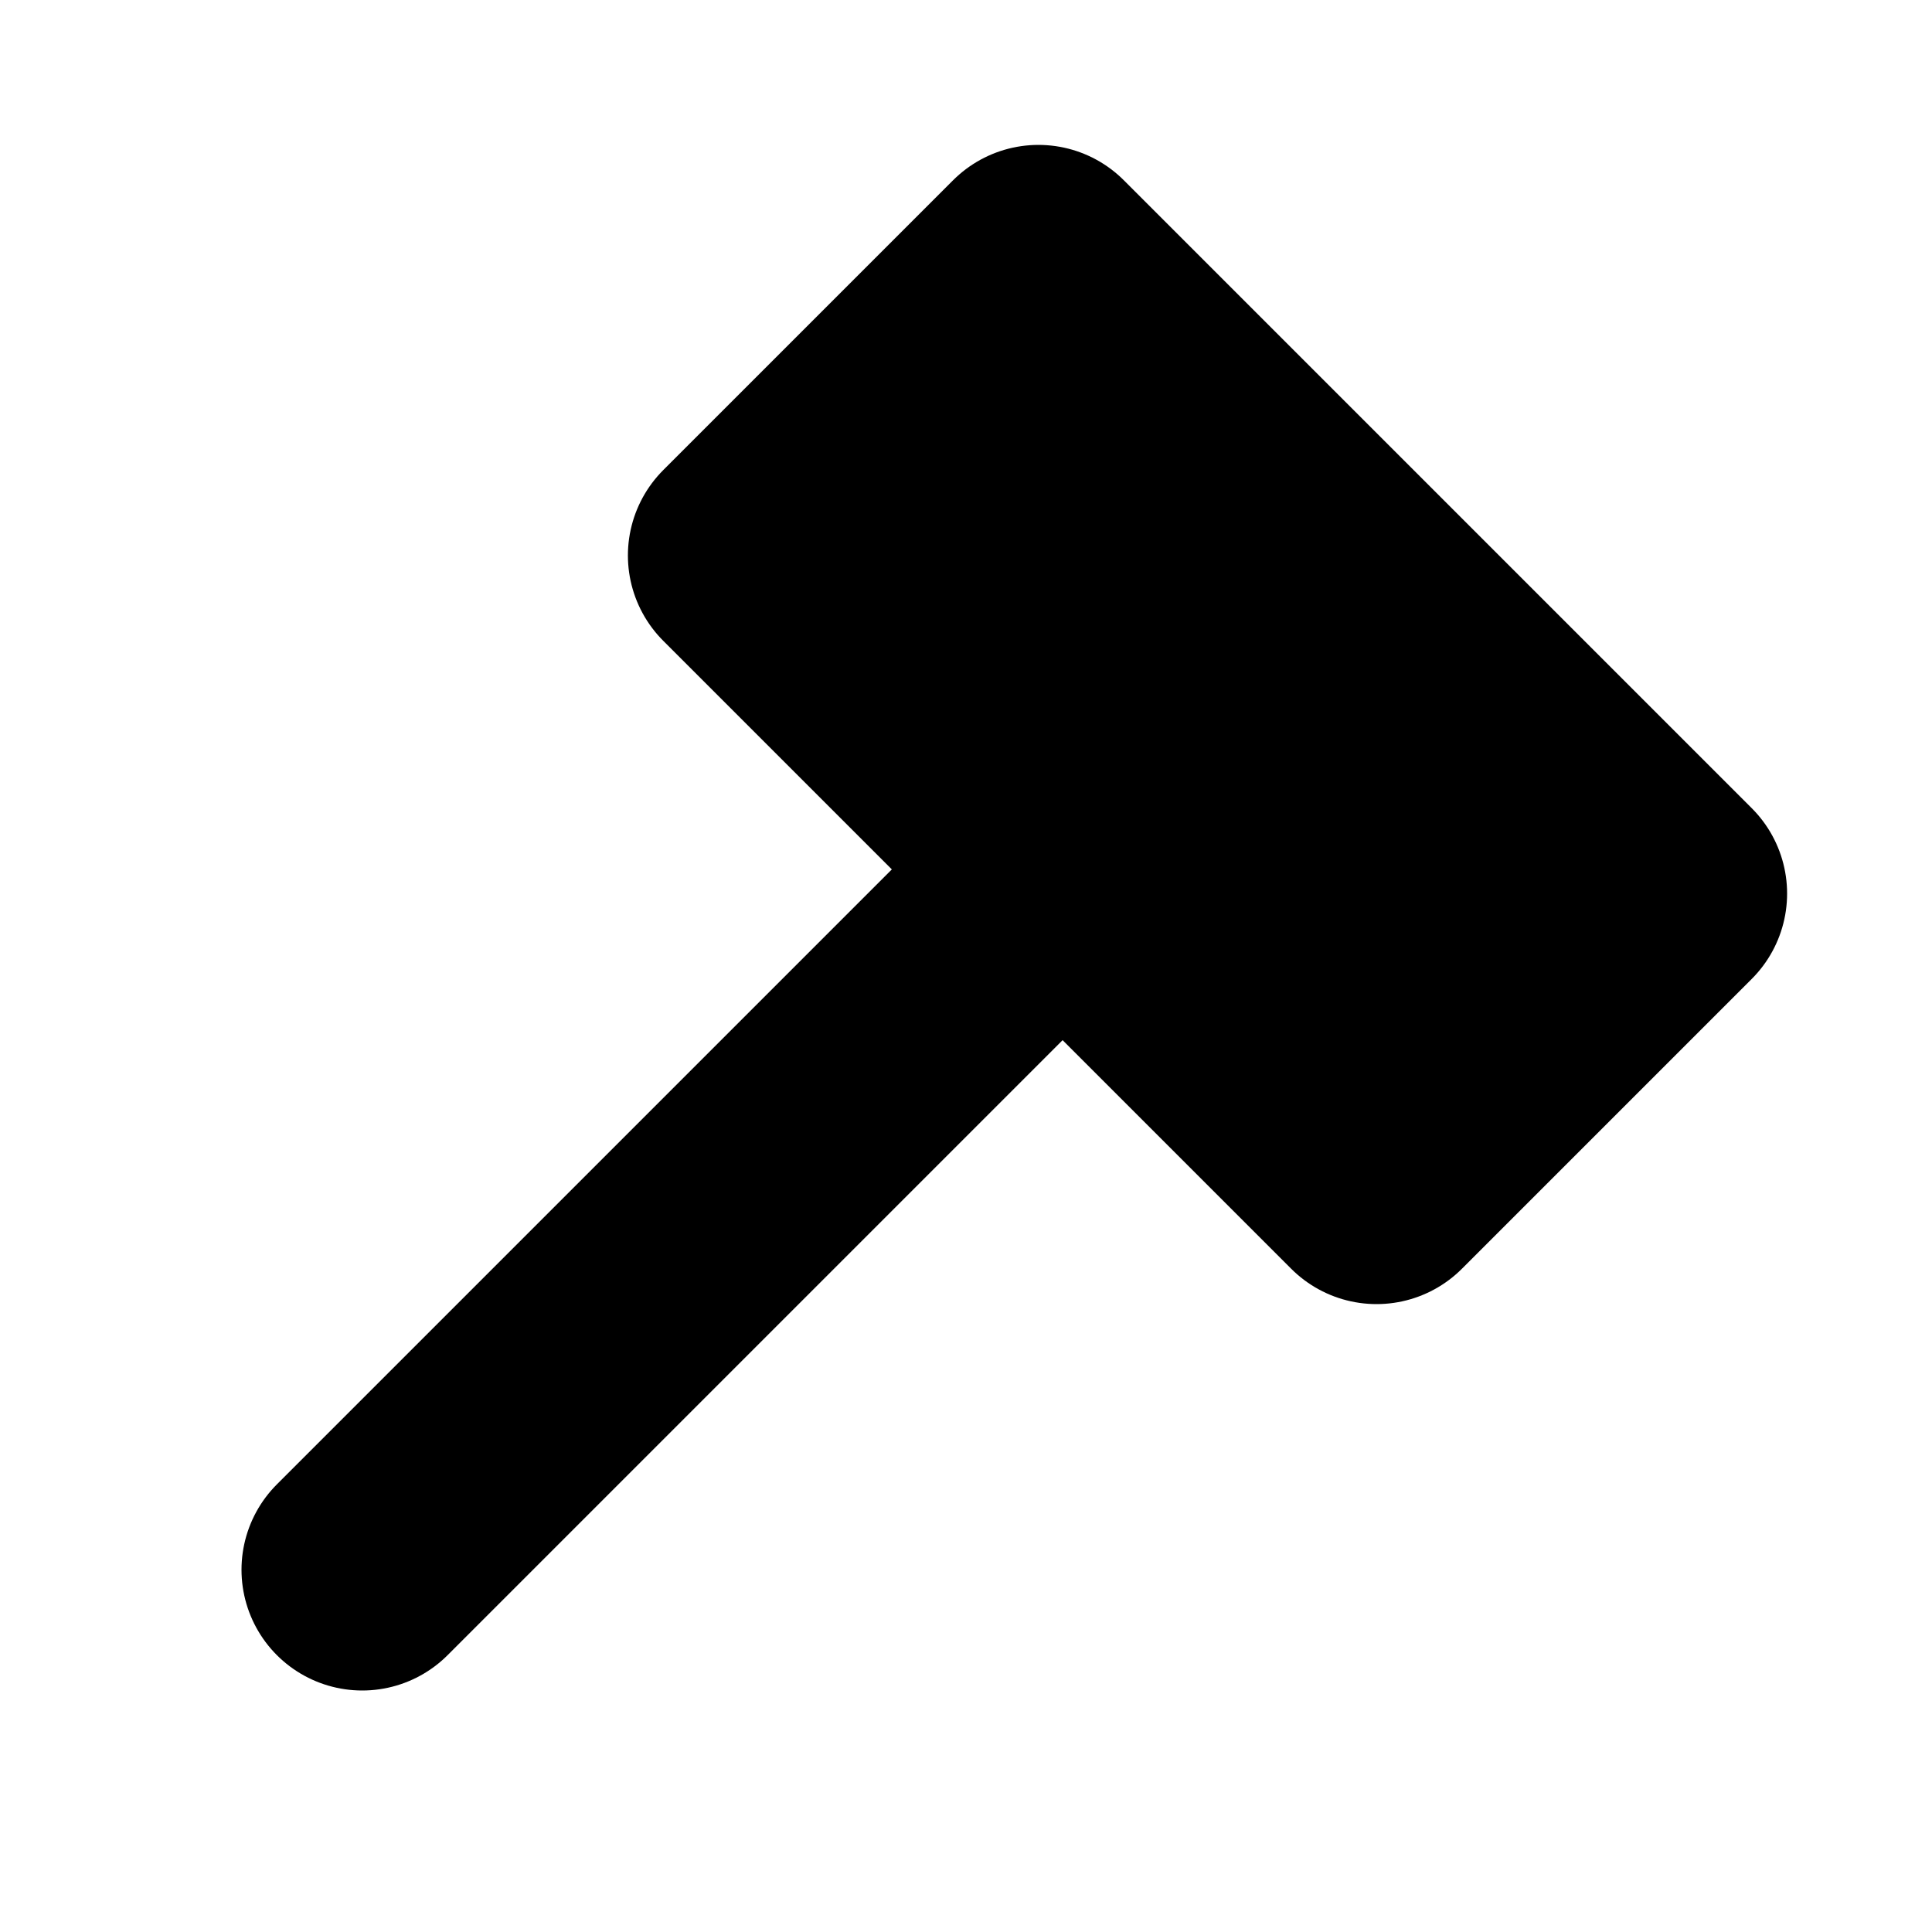
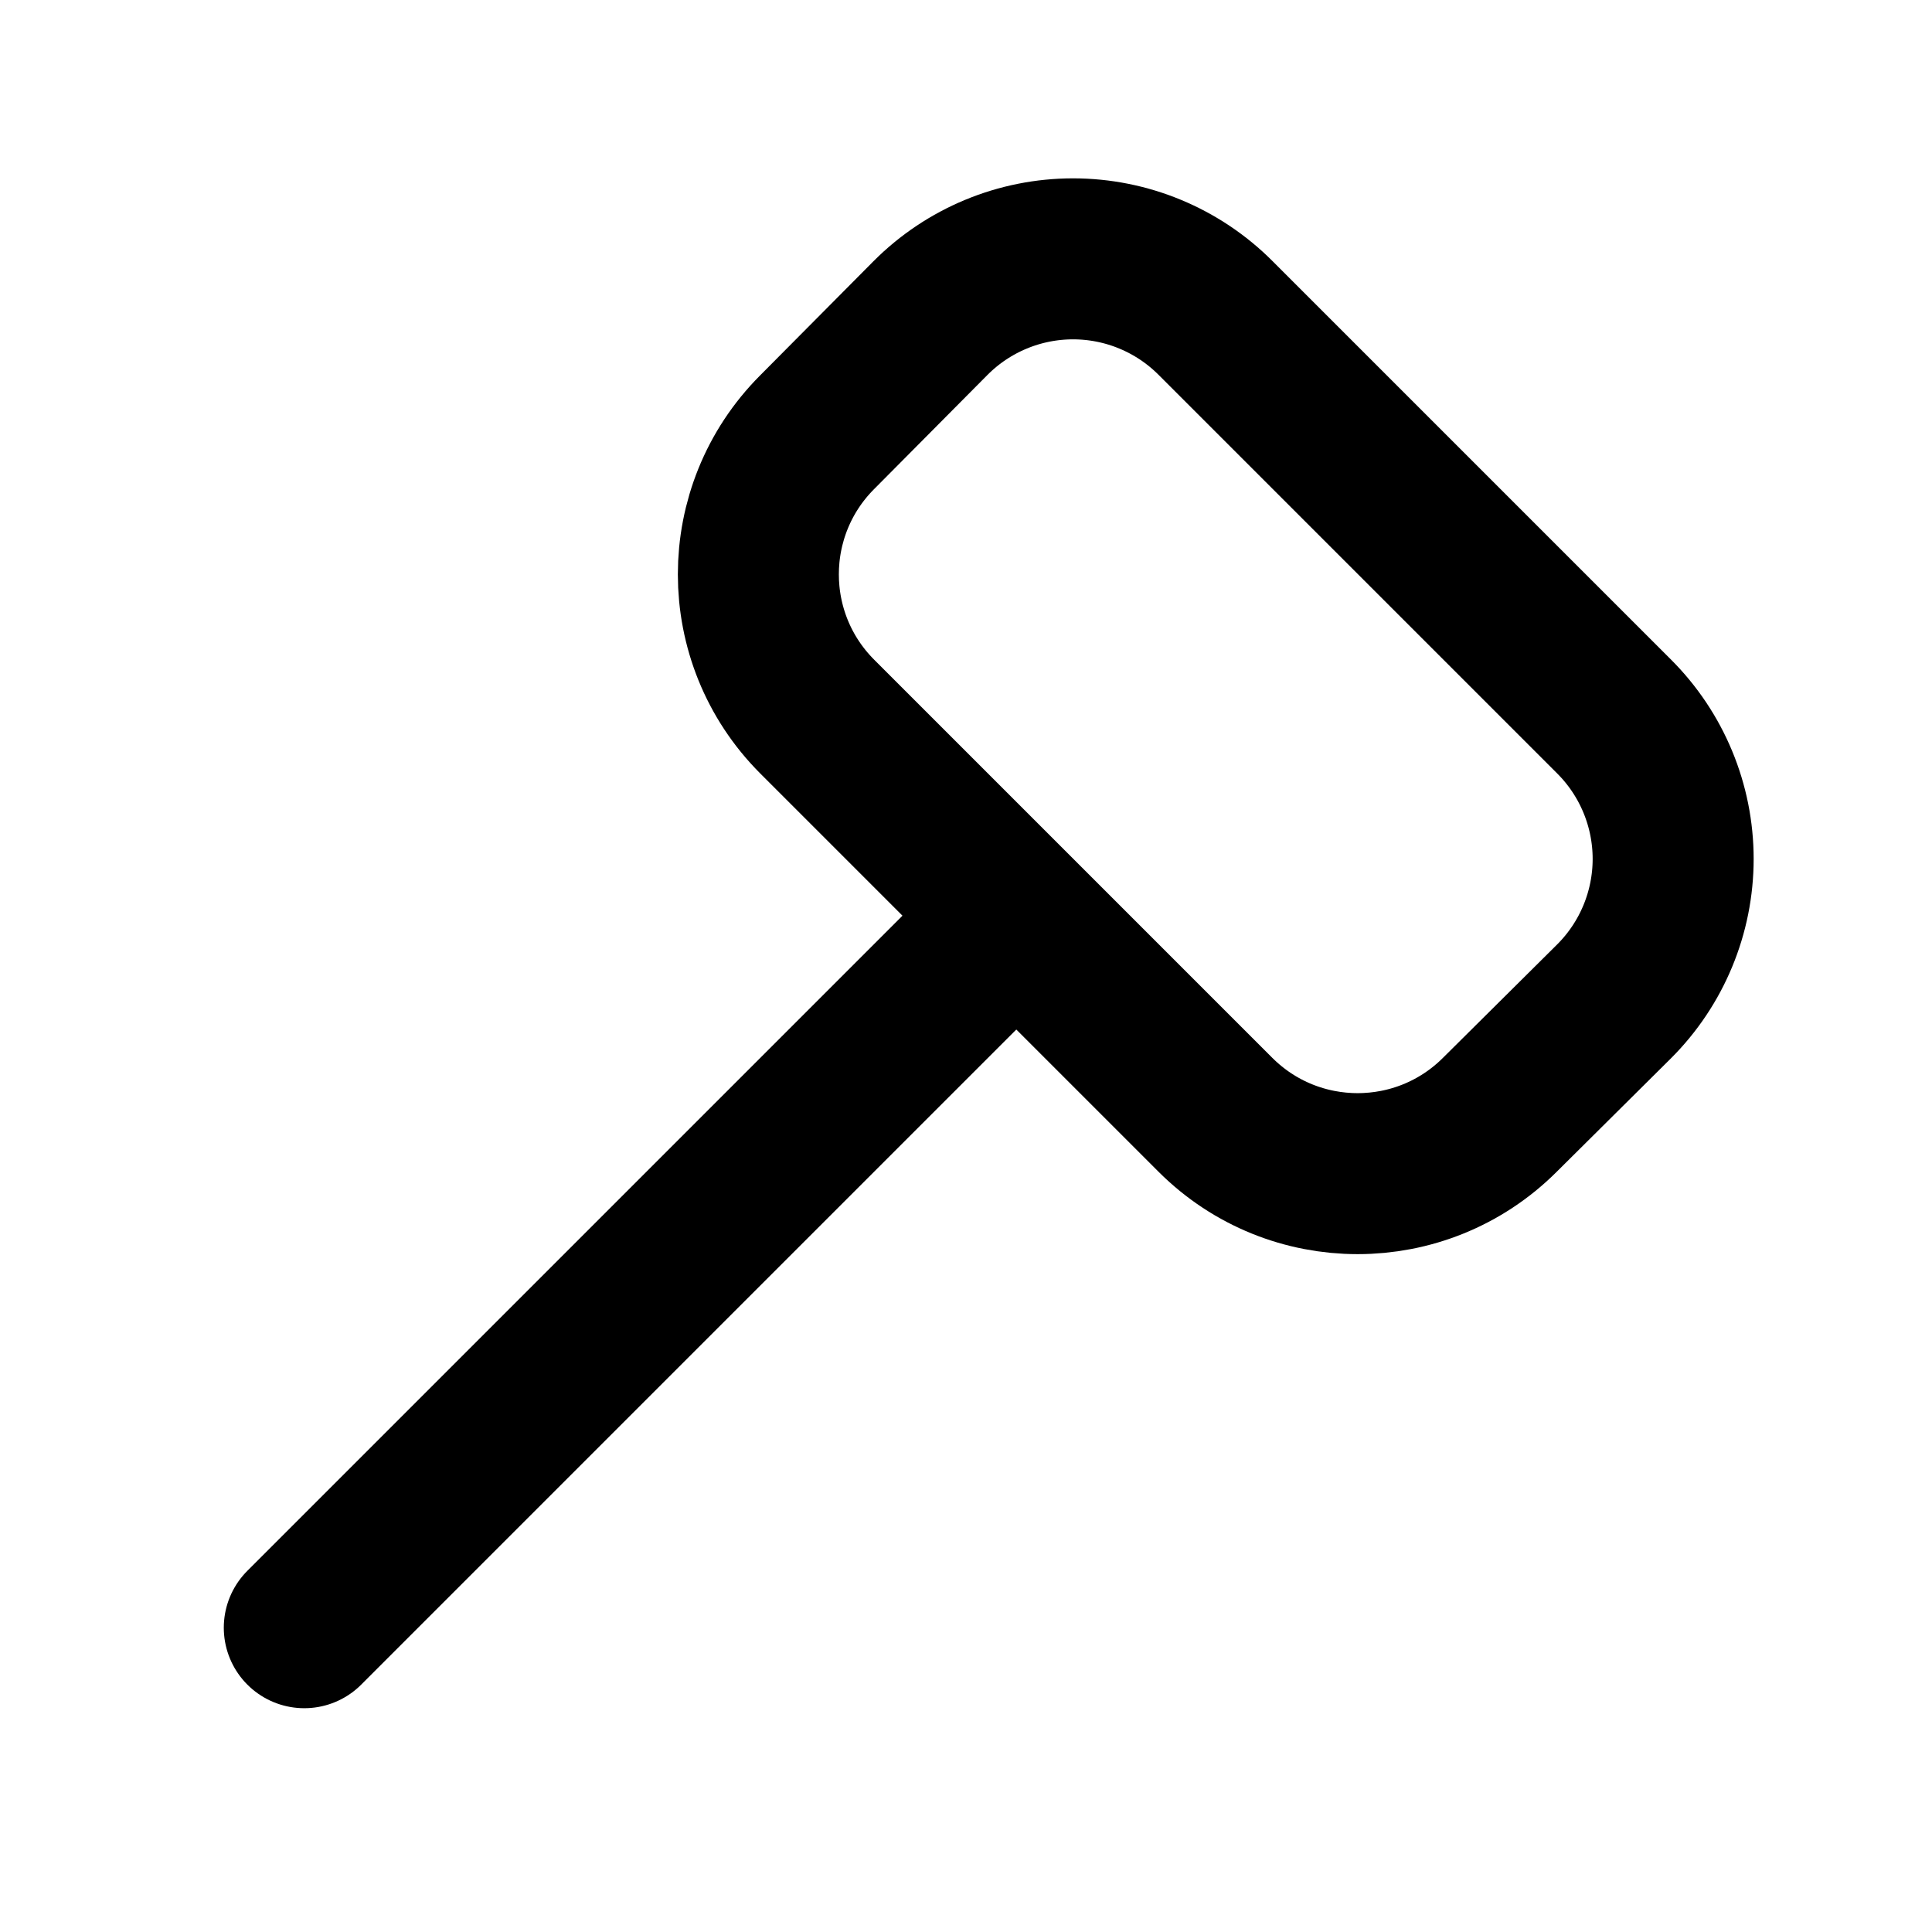
- <svg xmlns="http://www.w3.org/2000/svg" width="24" height="24" viewBox="0 0 24 24" fill="none" stroke="currentColor" stroke-width="3" stroke-linecap="round" stroke-linejoin="round">
-   <path d="M9.3 6.9l3.6-3.6 7.8 7.8-3.6 3.6z" fill="currentColor" />
-   <path d="M13 11L4.5 19.5" />
+ <svg xmlns="http://www.w3.org/2000/svg" width="24" height="24" viewBox="0 0 24 24" fill="none" stroke="currentColor" stroke-width="2" stroke-linecap="round" stroke-linejoin="round">
+   <path d="M15.1 3.95l4.95 4.95a2.5 2.5 0 0 1 0 3.54l-1.42 1.41a2.5 2.5 0 0 1-3.53 0L10.15 8.9a2.5 2.5 0 0 1 0-3.53l1.41-1.42a2.5 2.5 0 0 1 3.54 0z" />
+   <path d="M12.62 11.38l-8.84 8.84" />
</svg>
